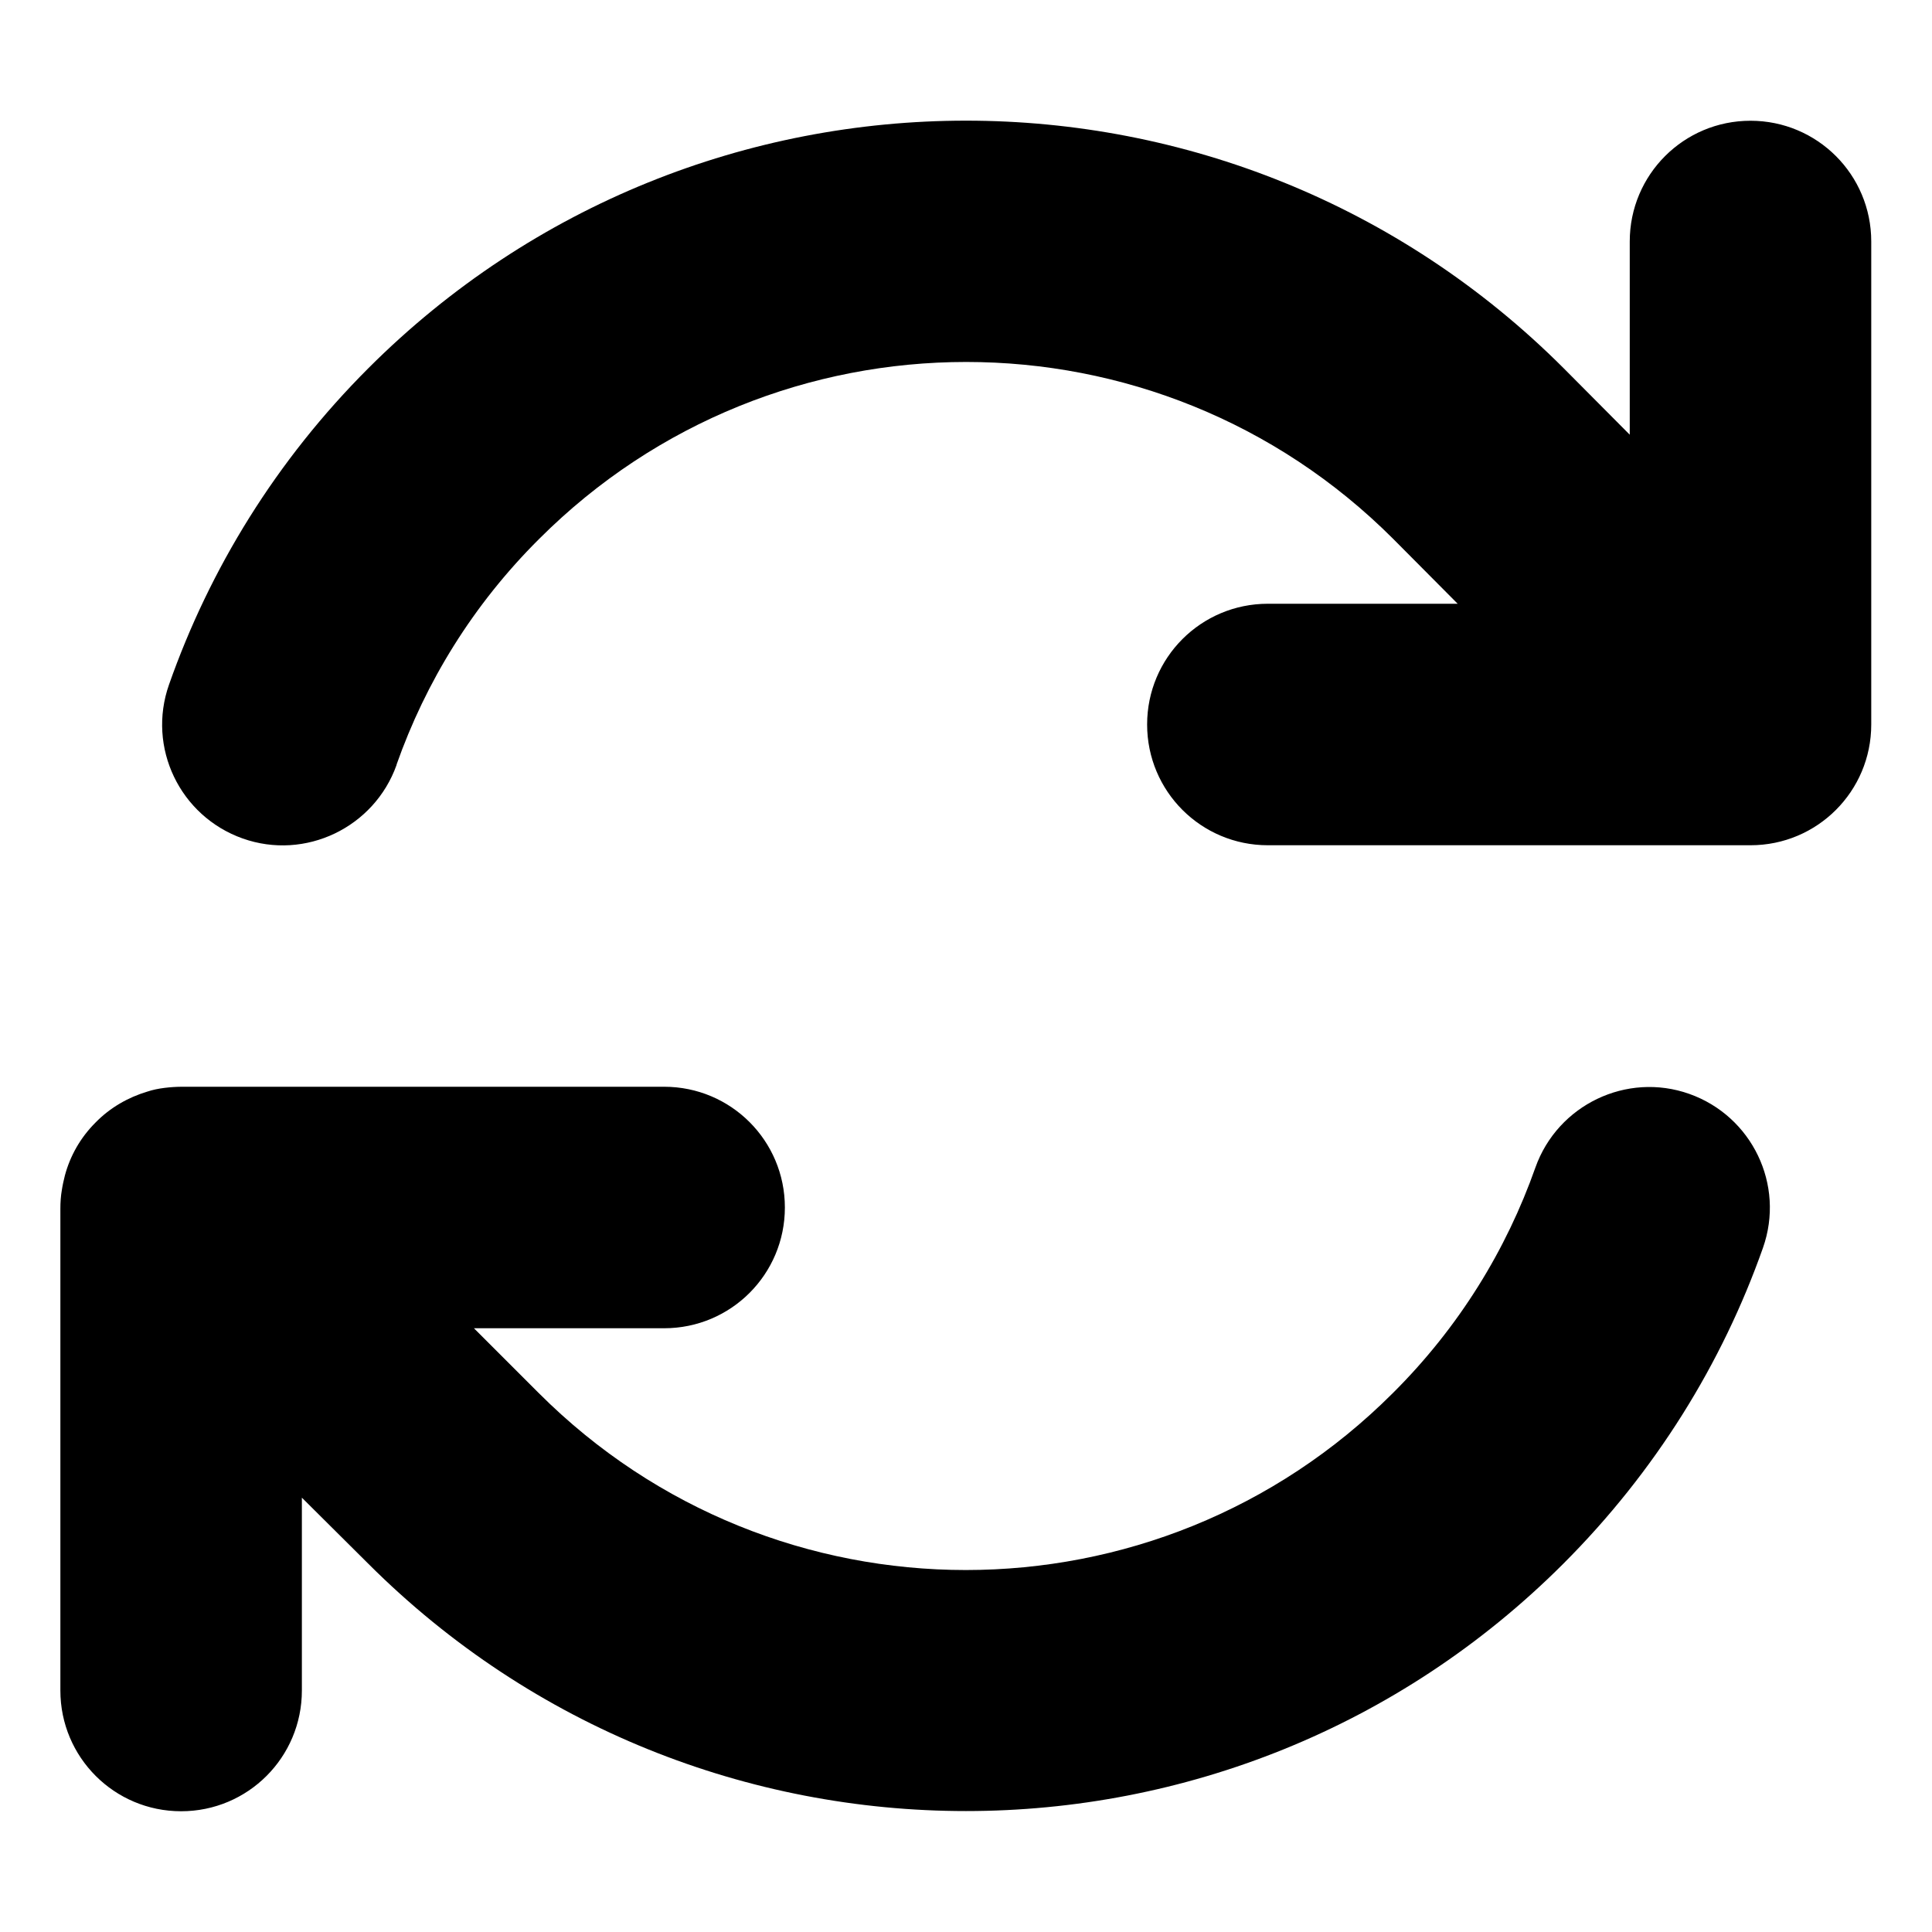
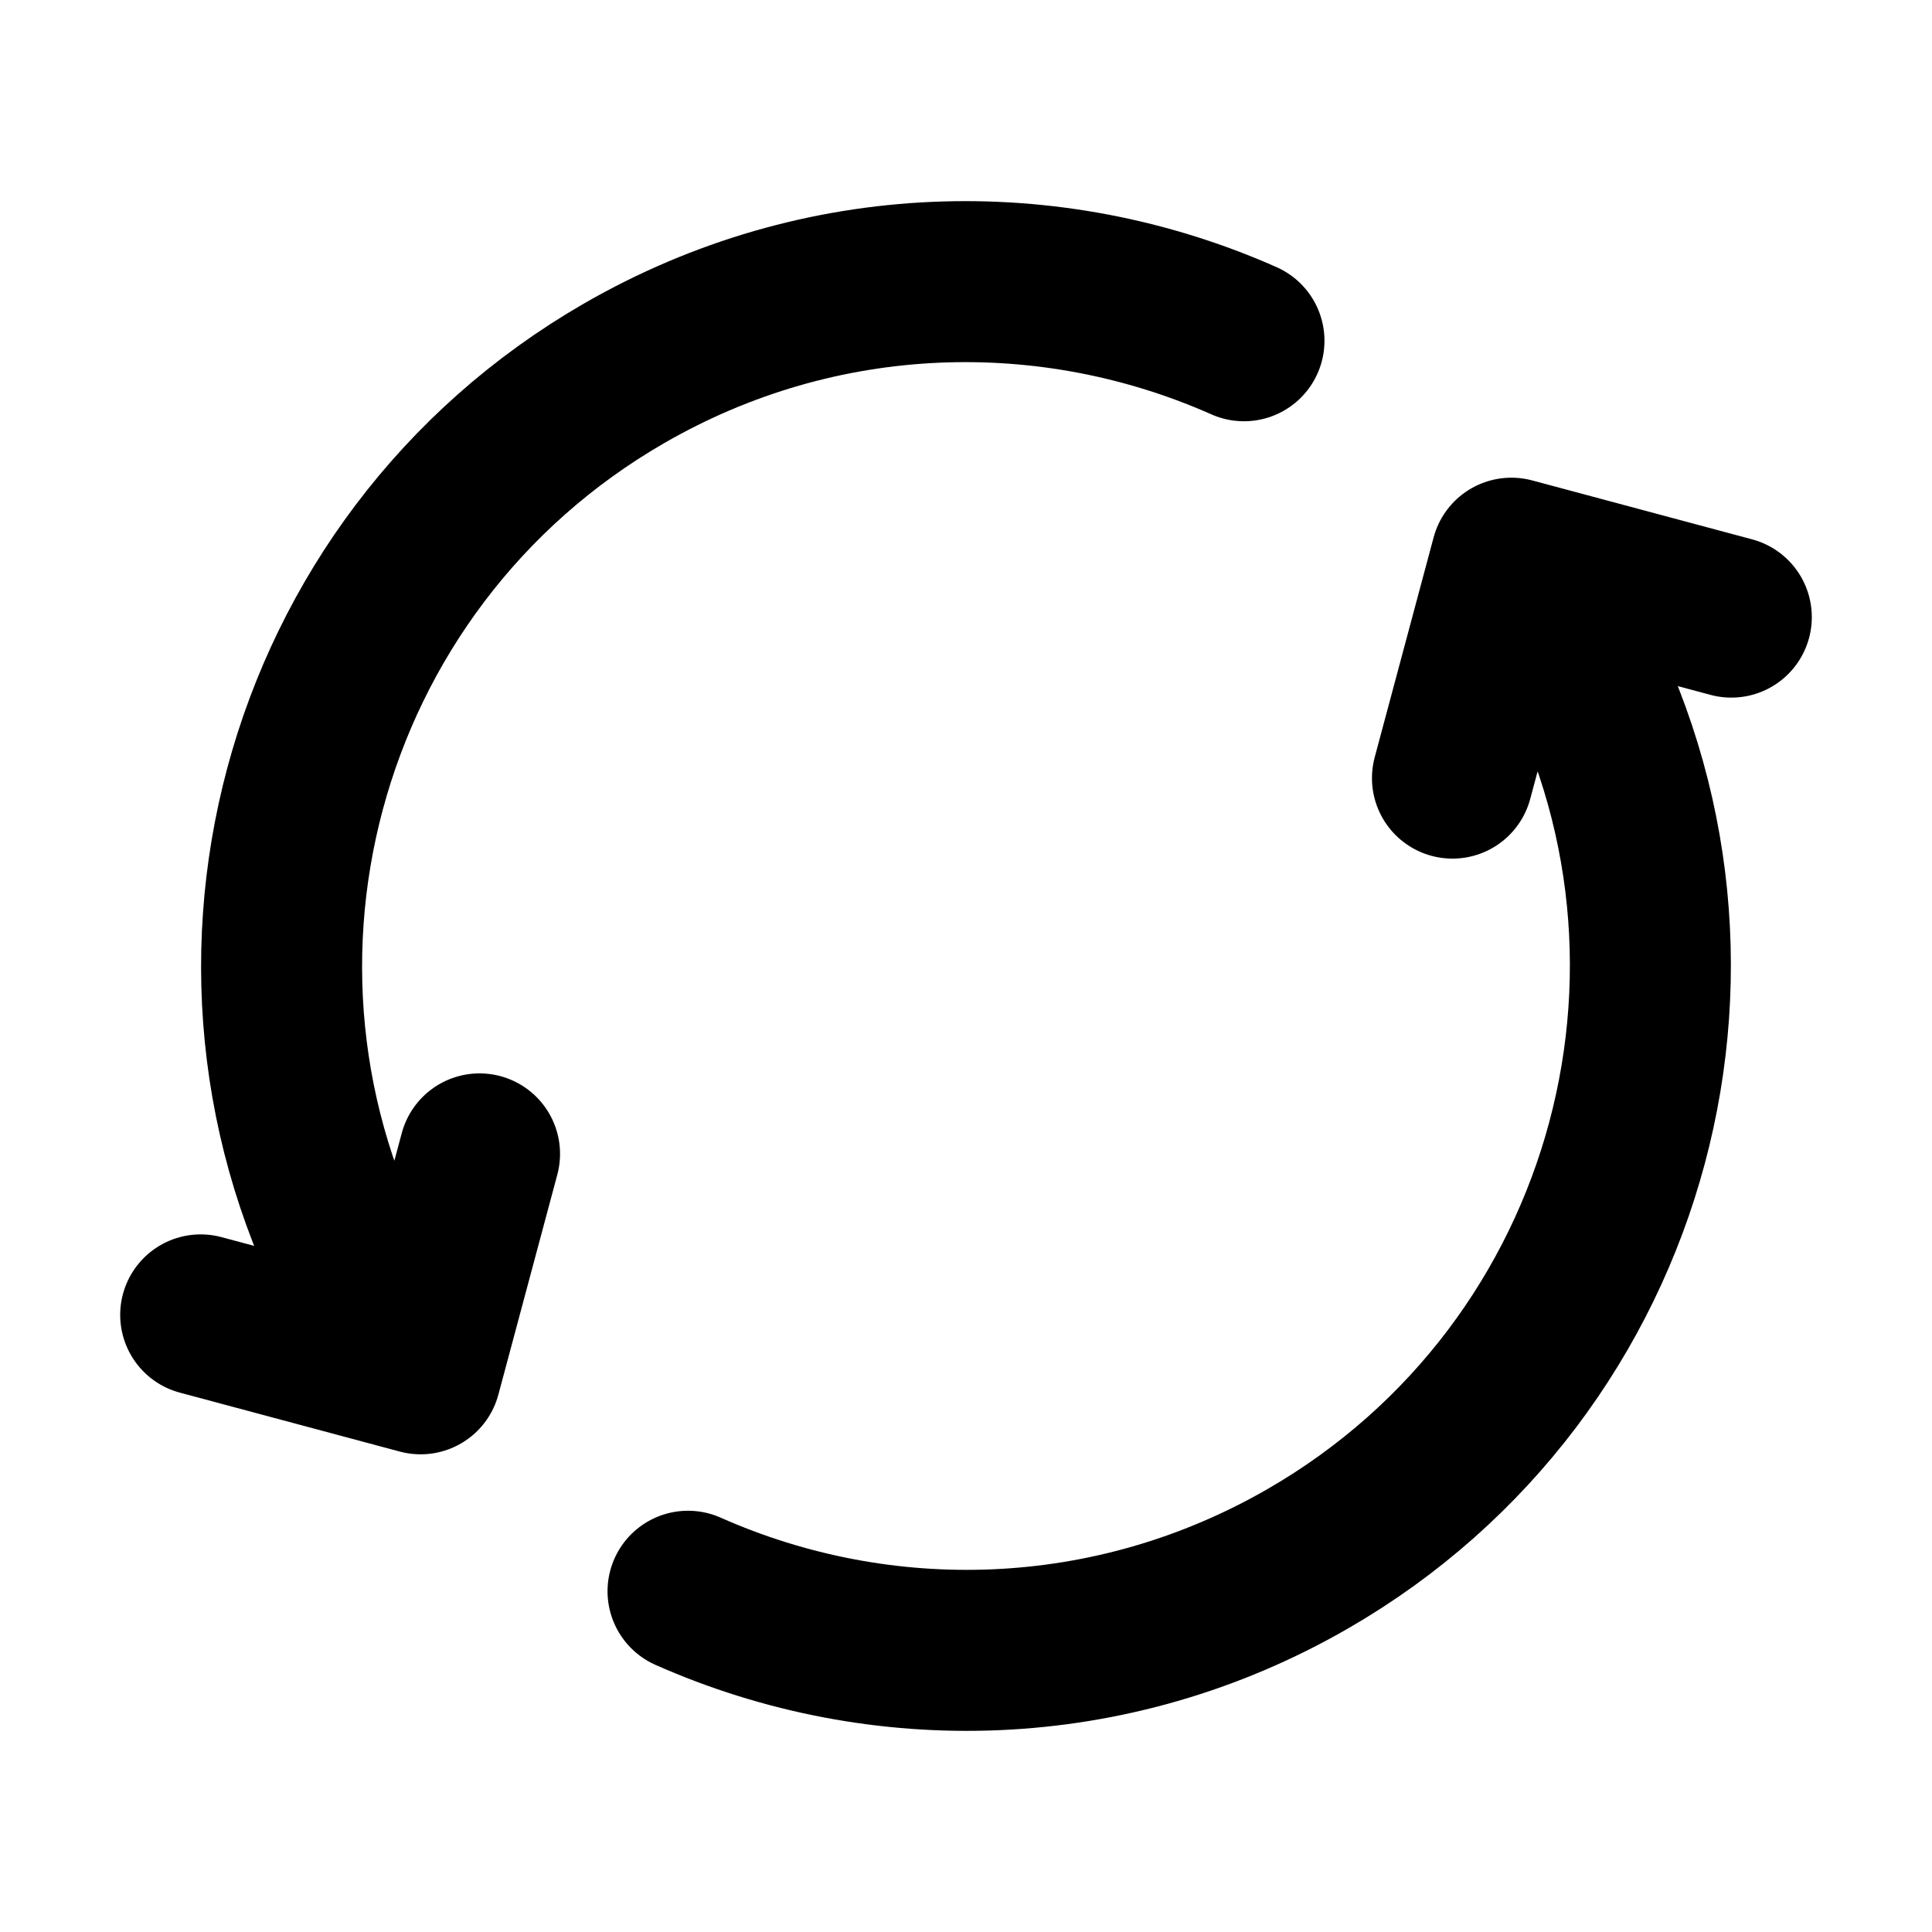
- <svg xmlns="http://www.w3.org/2000/svg" height="1em" viewBox="0 0 512 512">
-   <path d="M105.1 202.6c7.7-21.8 20.2-42.3 37.8-59.8c62.5-62.5 163.8-62.5 226.3 0L386.3 160H336c-17.7 0-32 14.3-32 32s14.3 32 32 32H463.5c0 0 0 0 0 0h.4c17.7 0 32-14.3 32-32V64c0-17.7-14.3-32-32-32s-32 14.3-32 32v51.2L414.4 97.6c-87.5-87.5-229.3-87.5-316.8 0C73.2 122 55.6 150.7 44.8 181.4c-5.9 16.7 2.9 34.9 19.5 40.8s34.9-2.9 40.8-19.5zM39 289.3c-5 1.5-9.8 4.2-13.7 8.2c-4 4-6.7 8.8-8.1 14c-.3 1.2-.6 2.5-.8 3.8c-.3 1.7-.4 3.4-.4 5.1V448c0 17.7 14.3 32 32 32s32-14.3 32-32V396.9l17.6 17.5 0 0c87.5 87.4 229.3 87.4 316.7 0c24.4-24.4 42.1-53.1 52.9-83.7c5.9-16.7-2.9-34.9-19.5-40.8s-34.9 2.9-40.8 19.5c-7.7 21.8-20.2 42.3-37.8 59.8c-62.5 62.5-163.8 62.5-226.3 0l-.1-.1L125.6 352H176c17.7 0 32-14.3 32-32s-14.3-32-32-32H48.4c-1.6 0-3.2 .1-4.8 .3s-3.1 .5-4.6 1z" />
+ <svg xmlns="http://www.w3.org/2000/svg" height="24" viewBox="0 0 24 24" width="24">
+   <g fill="none">
+     <path d="m0 0h24v24h-24z" />
+     <path d="m8.547 19.767c2.399 1.065 5.256 1.007 7.703-.406 4.066-2.347 5.459-7.546 3.111-11.611l-.25-.433m-14.473 8.933c-2.347-4.065-.954-9.264 3.112-11.611 2.447-1.413 5.304-1.471 7.703-.406m-12.96 12.101 2.732.732.732-2.732m12.086-4.668.732-2.732 2.732.732" stroke="currentColor" stroke-linecap="round" stroke-linejoin="round" stroke-width="2" />
+   </g>
</svg>
